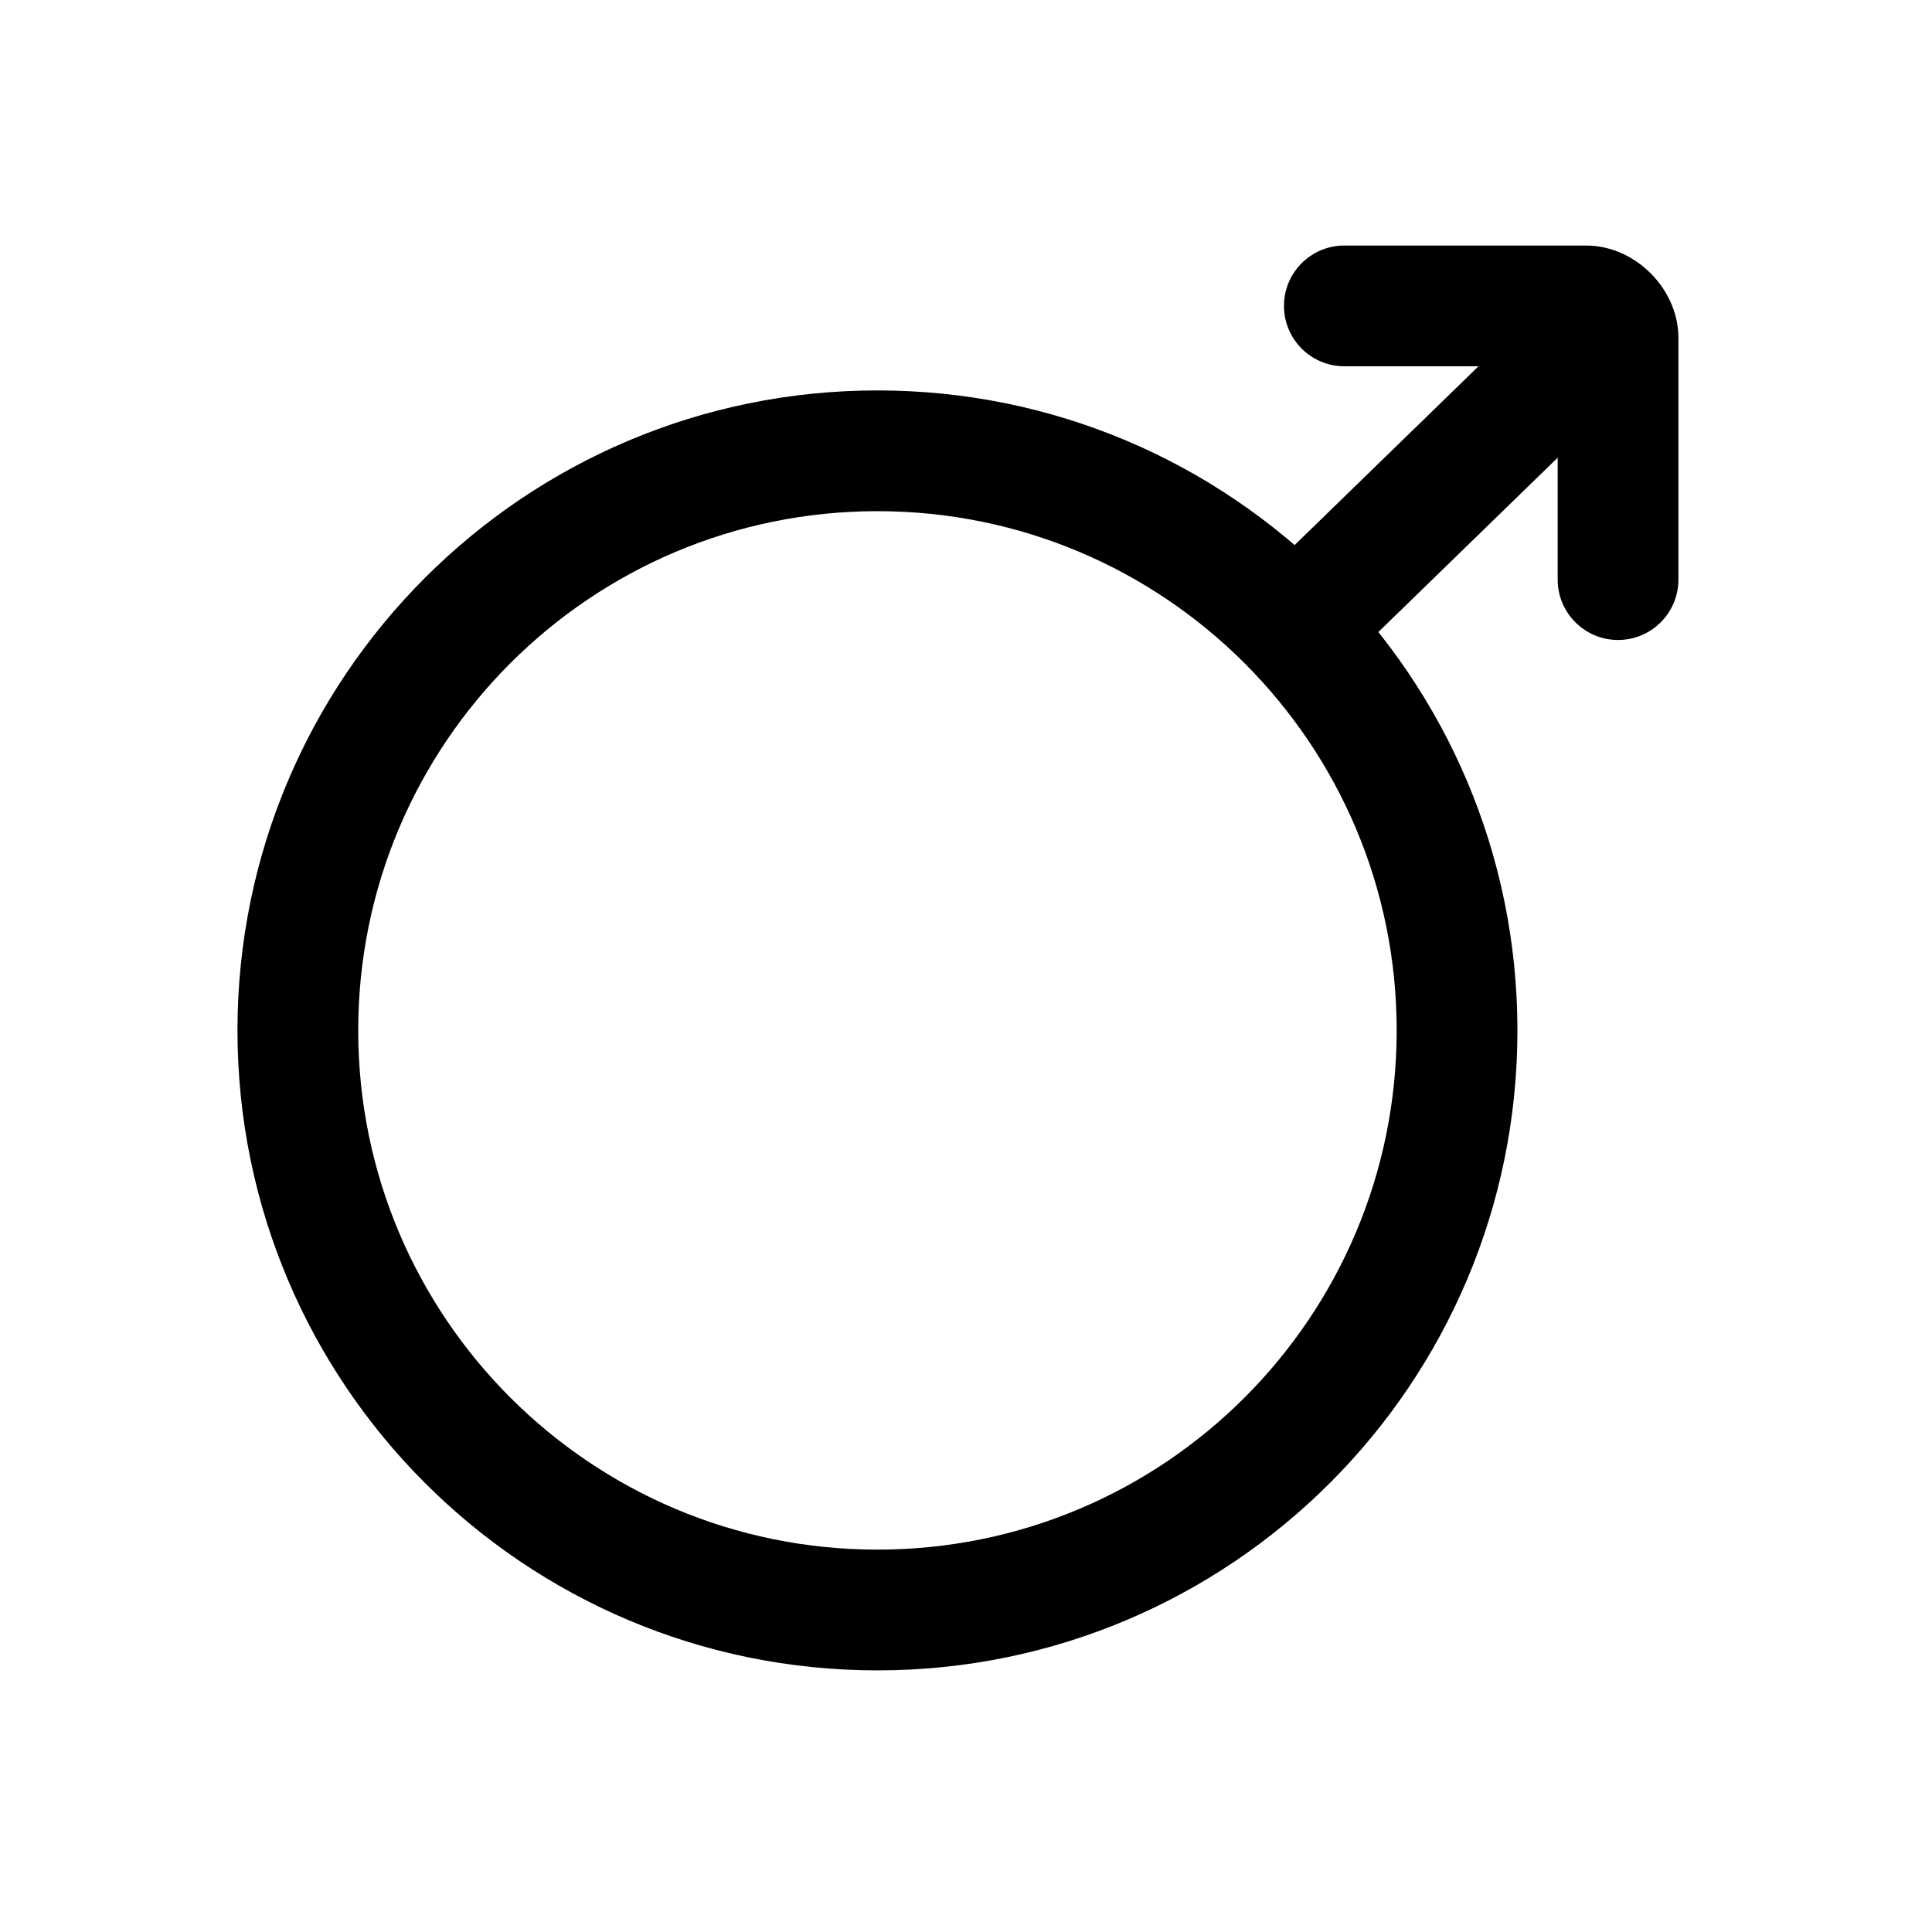
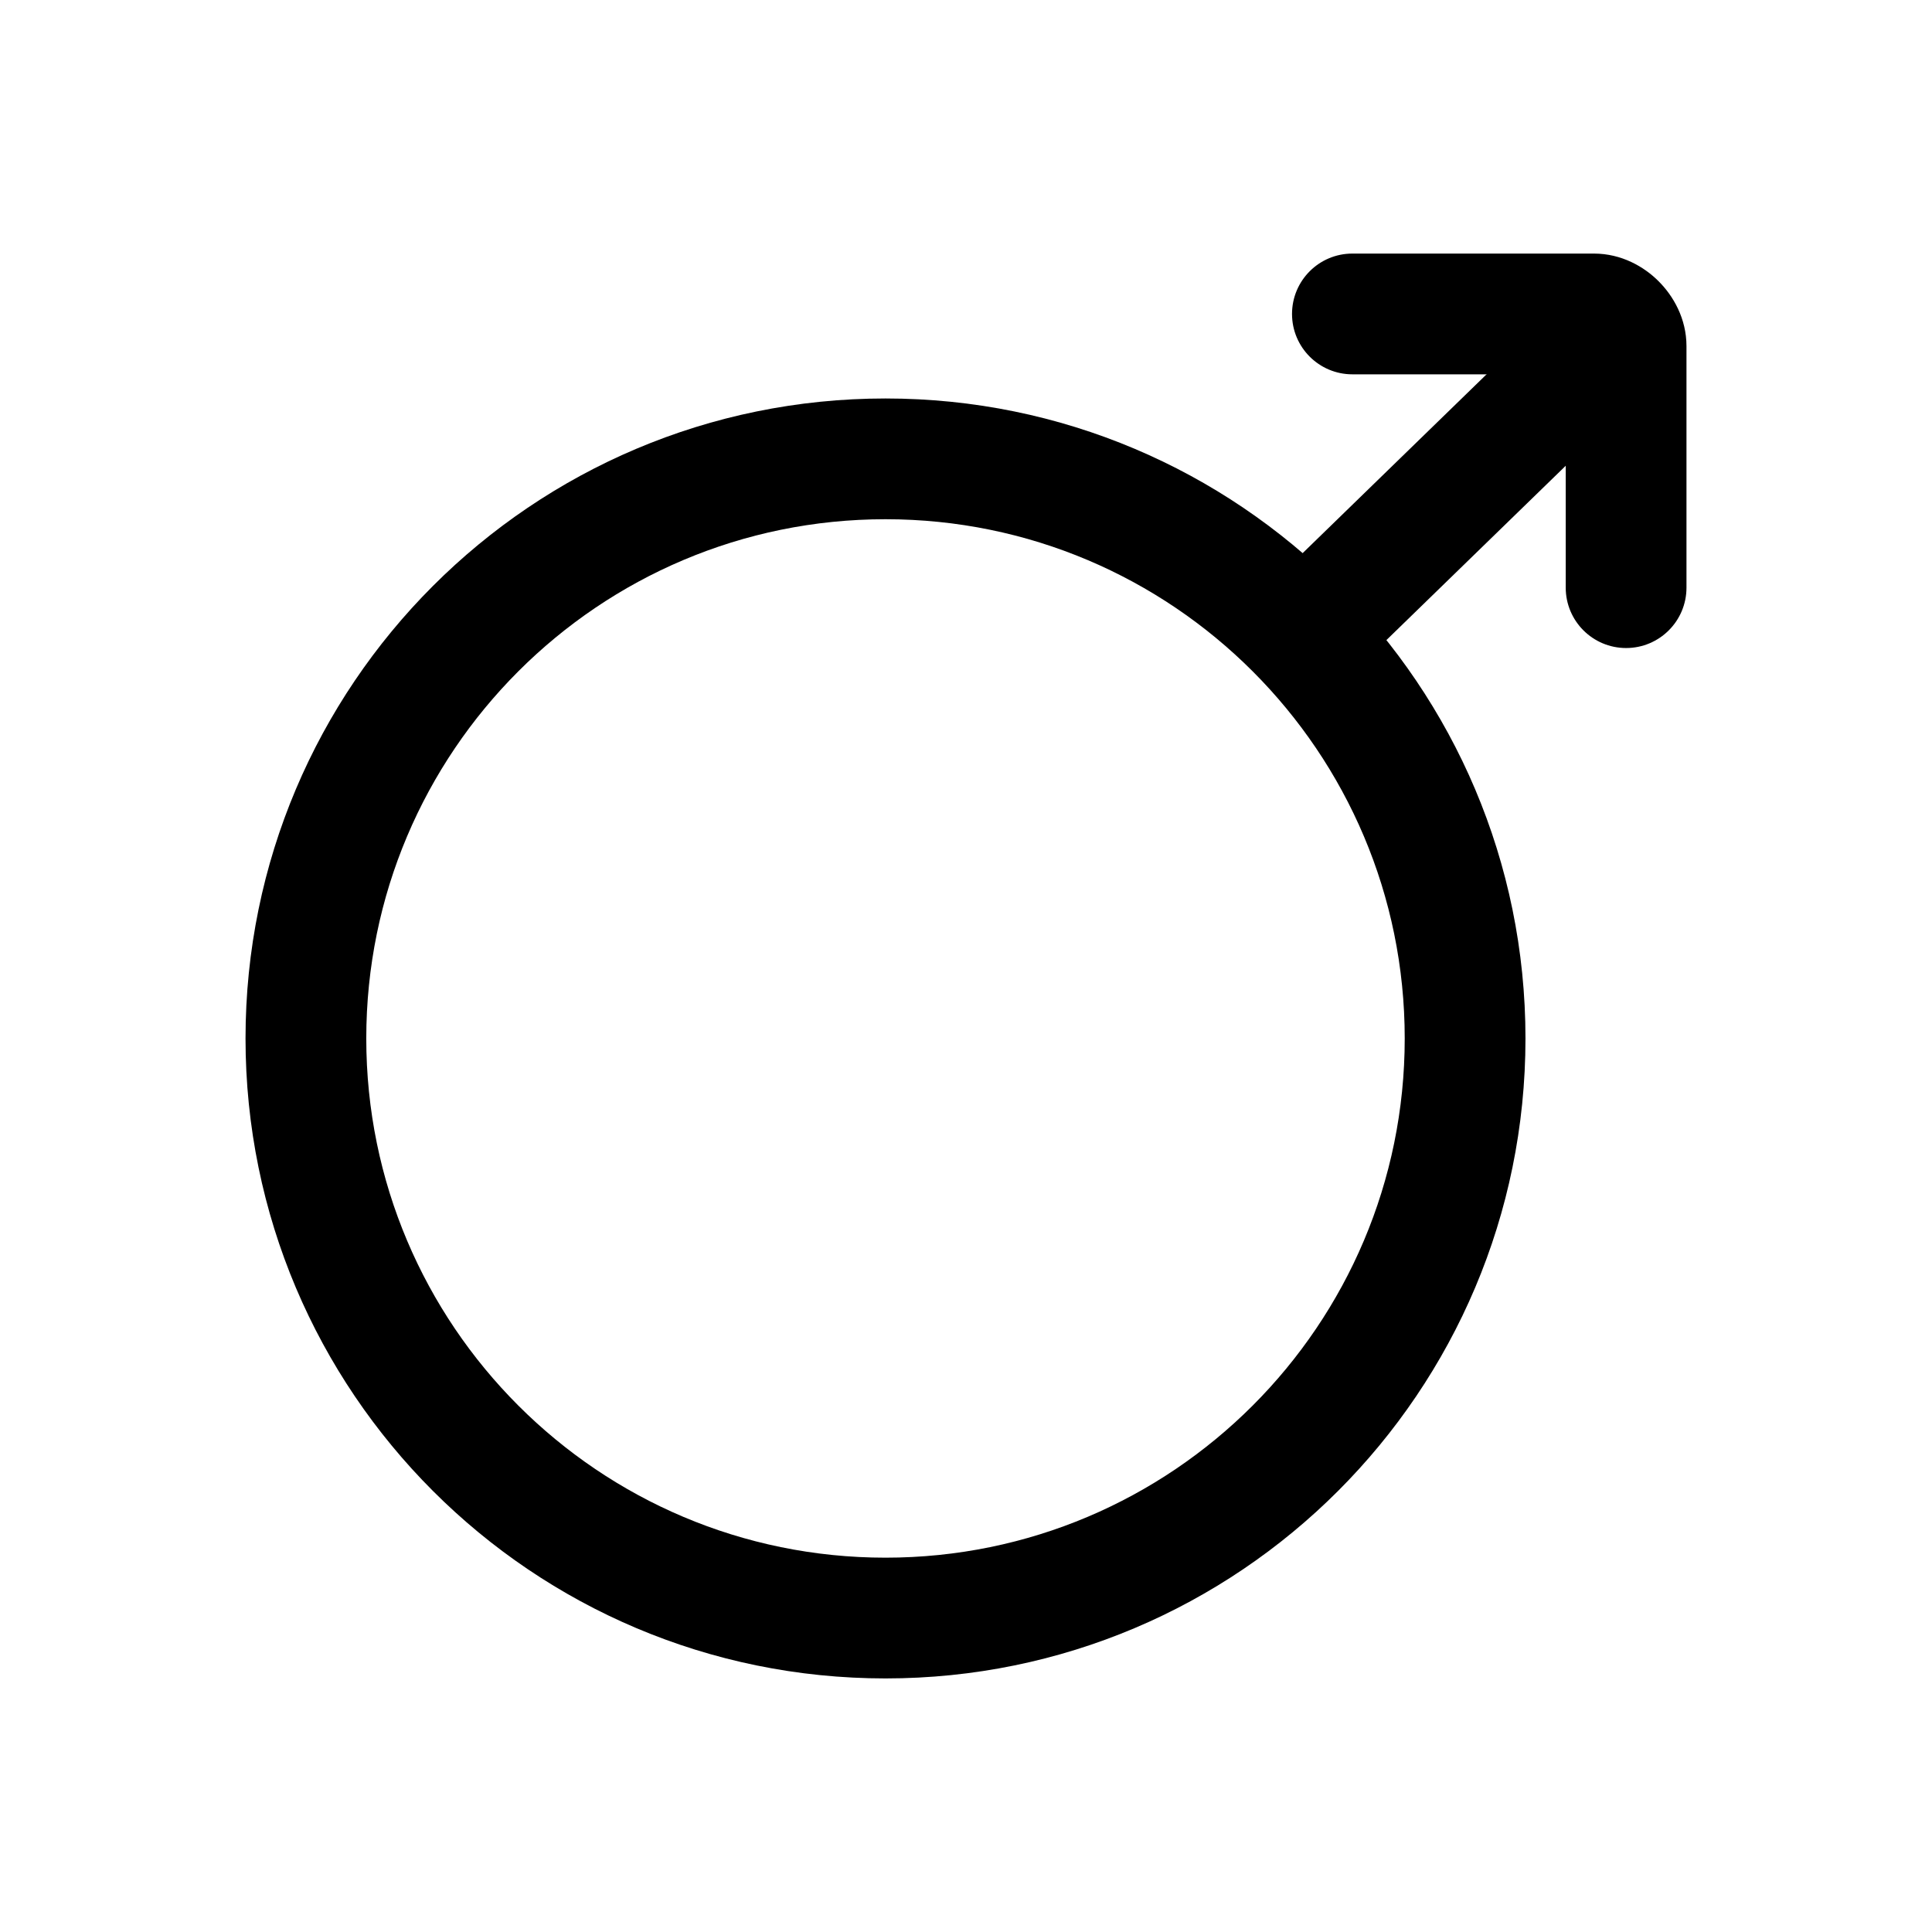
<svg xmlns="http://www.w3.org/2000/svg" fill="none" viewBox="0 0 24 24">
-   <path fill="#000" fill-rule="evenodd" d="M10.9 6.35a6.45 6.45 0 1 0 0 12.9 6.45 6.45 0 0 0 0-12.9ZM2.95 12.8a7.95 7.95 0 1 1 15.9 0 7.95 7.95 0 0 1-15.9 0Z" clip-rule="evenodd" />
-   <path fill="#000" fill-rule="evenodd" d="M20.238 3.777a.75.75 0 0 1-.015 1.06l-3.6 3.5a.75.75 0 1 1-1.046-1.075l3.6-3.5a.75.75 0 0 1 1.06.015Z" clip-rule="evenodd" />
-   <path fill="#000" fill-rule="evenodd" d="M15.95 3.8a.75.75 0 0 1 .75-.75h3c.344 0 .625.164.805.345.18.18.345.461.345.805v3a.75.75 0 0 1-1.5 0V4.55H16.7a.75.75 0 0 1-.75-.75Z" clip-rule="evenodd" />
+   <path fill="#000" fill-rule="evenodd" d="M11 6.45a6.45 6.45 0 1 0 0 12.9 6.45 6.45 0 0 0 0-12.9ZM3.05 12.9a7.95 7.95 0 1 1 15.9 0 7.95 7.95 0 0 1-15.9 0Z" clip-rule="evenodd" />
+   <path fill="#000" fill-rule="evenodd" d="M20.338 3.877a.75.75 0 0 1-.015 1.06l-3.6 3.5a.75.75 0 1 1-1.046-1.075l3.6-3.5a.75.75 0 0 1 1.06.015Z" clip-rule="evenodd" />
+   <path fill="#000" fill-rule="evenodd" d="M16.05 3.9a.75.75 0 0 1 .75-.75h3c.344 0 .625.164.805.345.18.18.345.461.345.805v3a.75.75 0 0 1-1.5 0V4.65H16.8a.75.75 0 0 1-.75-.75Z" clip-rule="evenodd" />
</svg>
